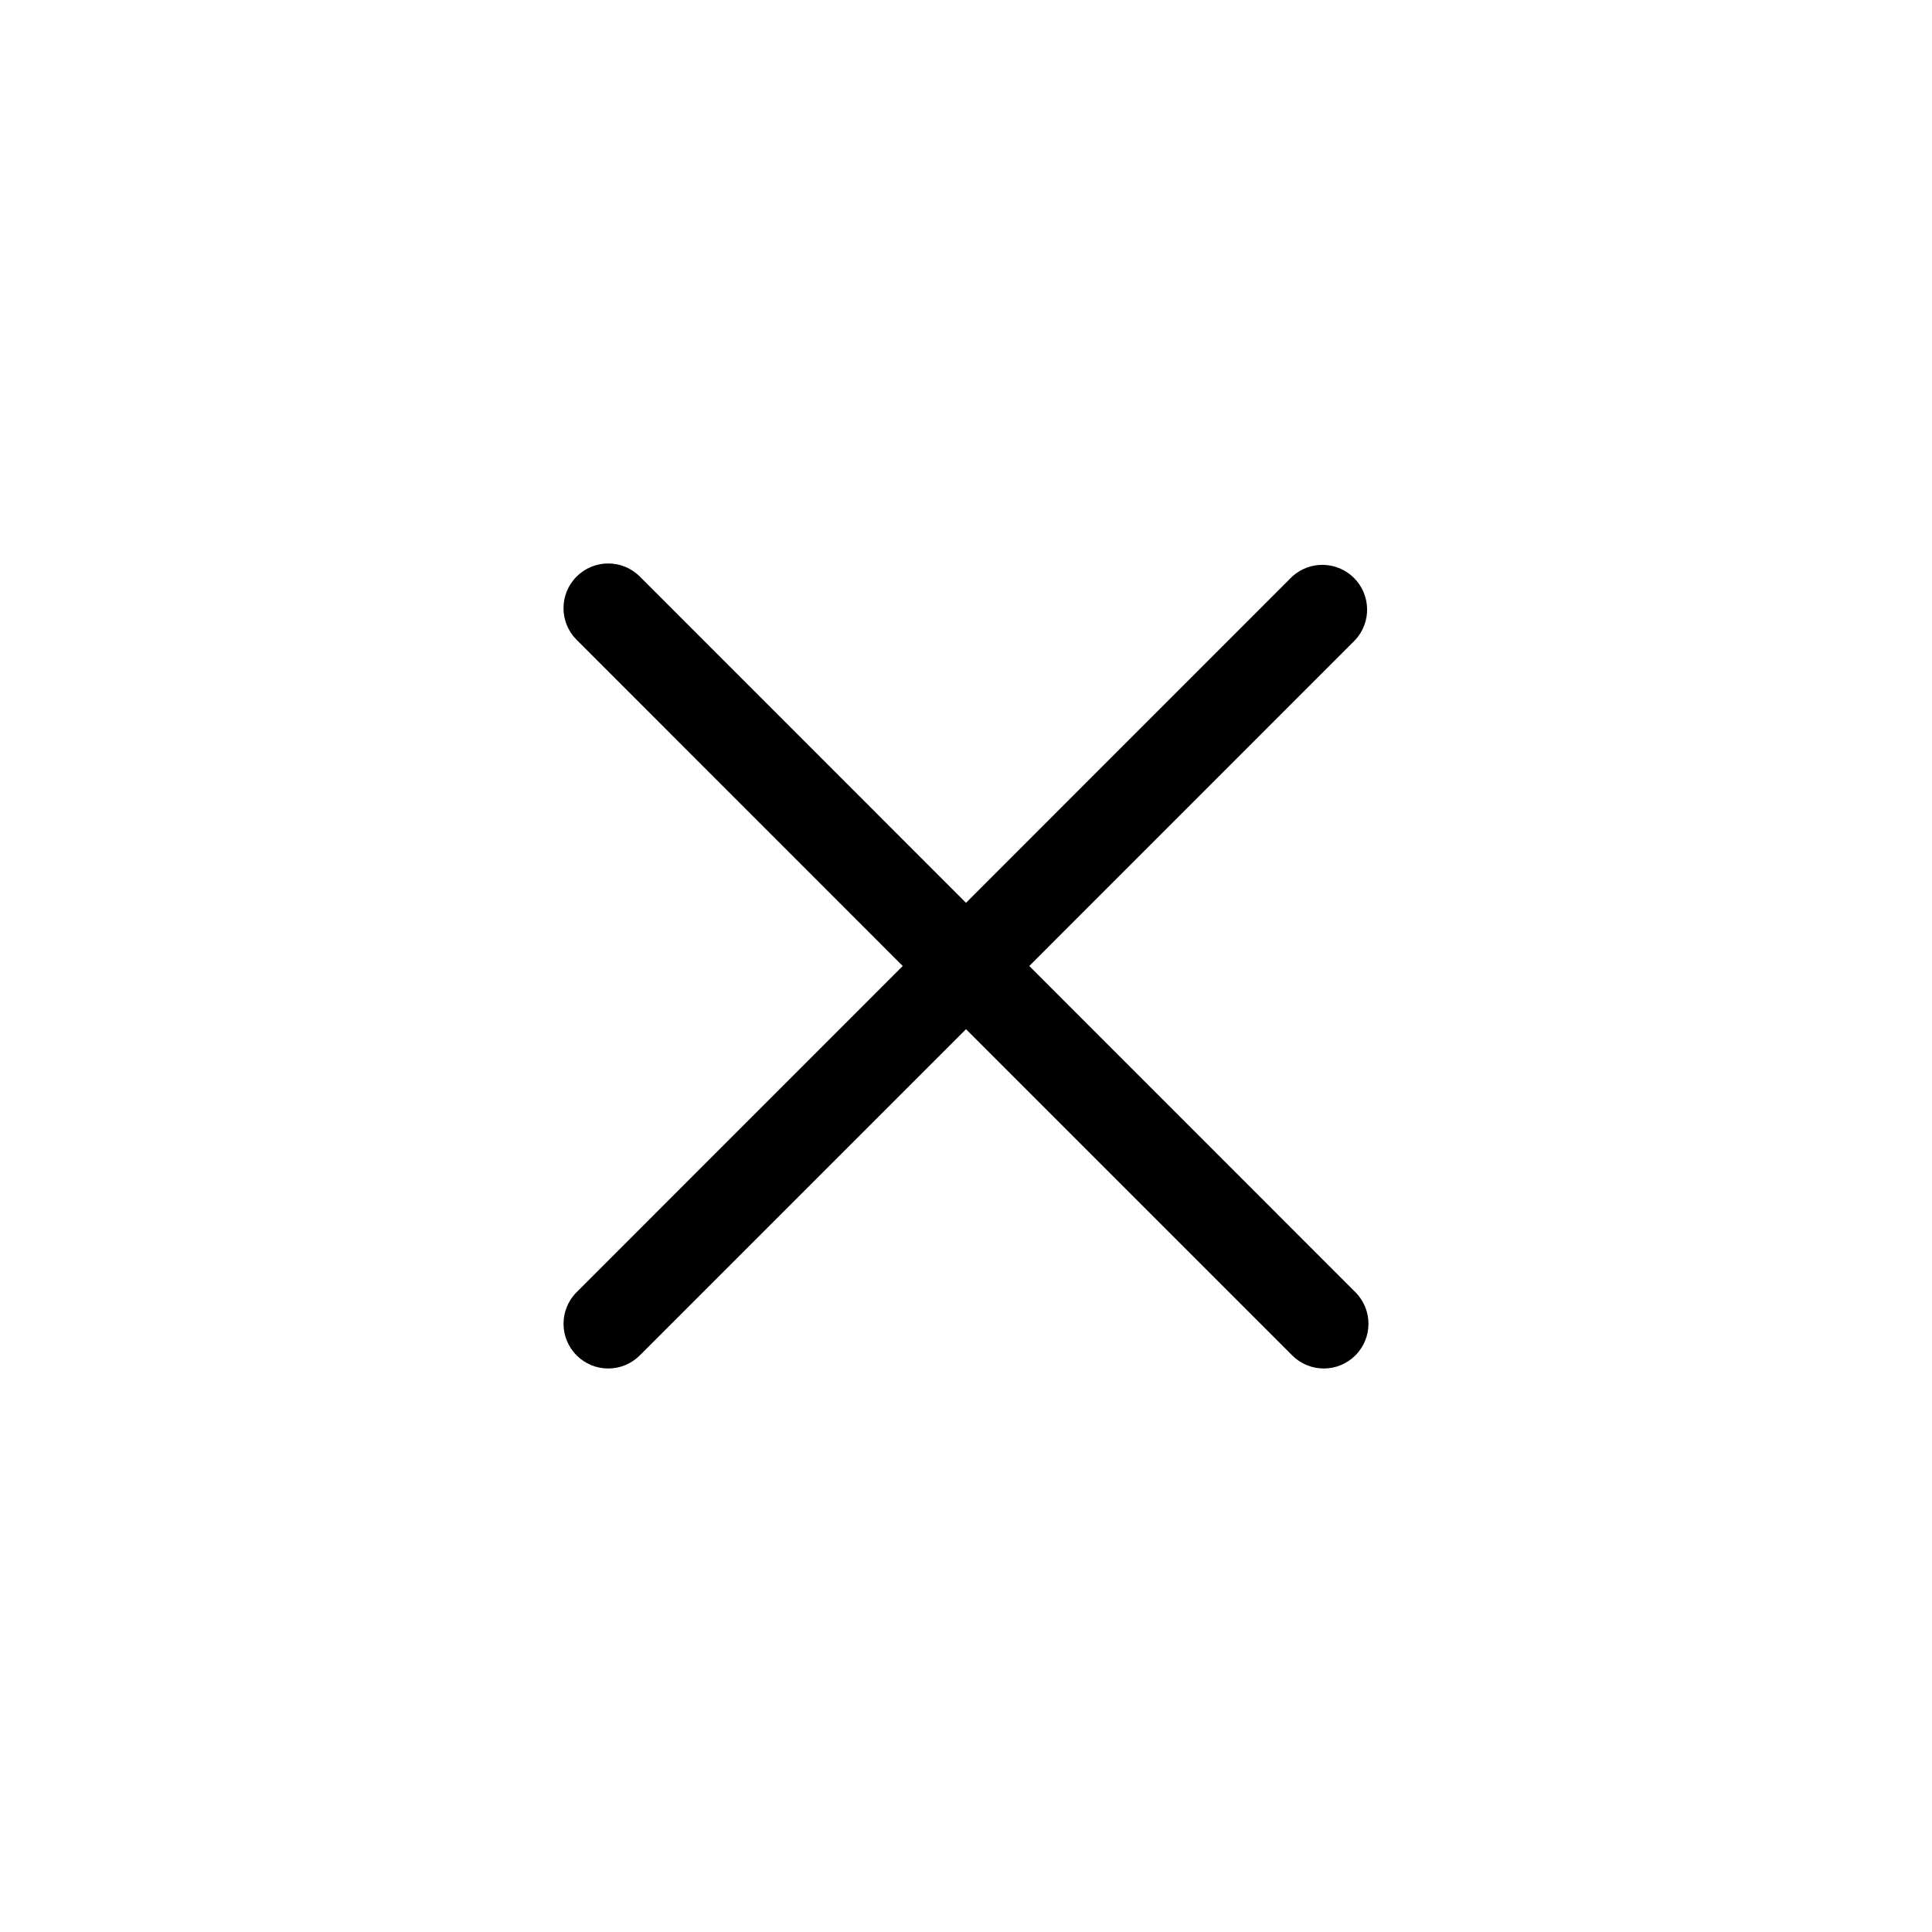
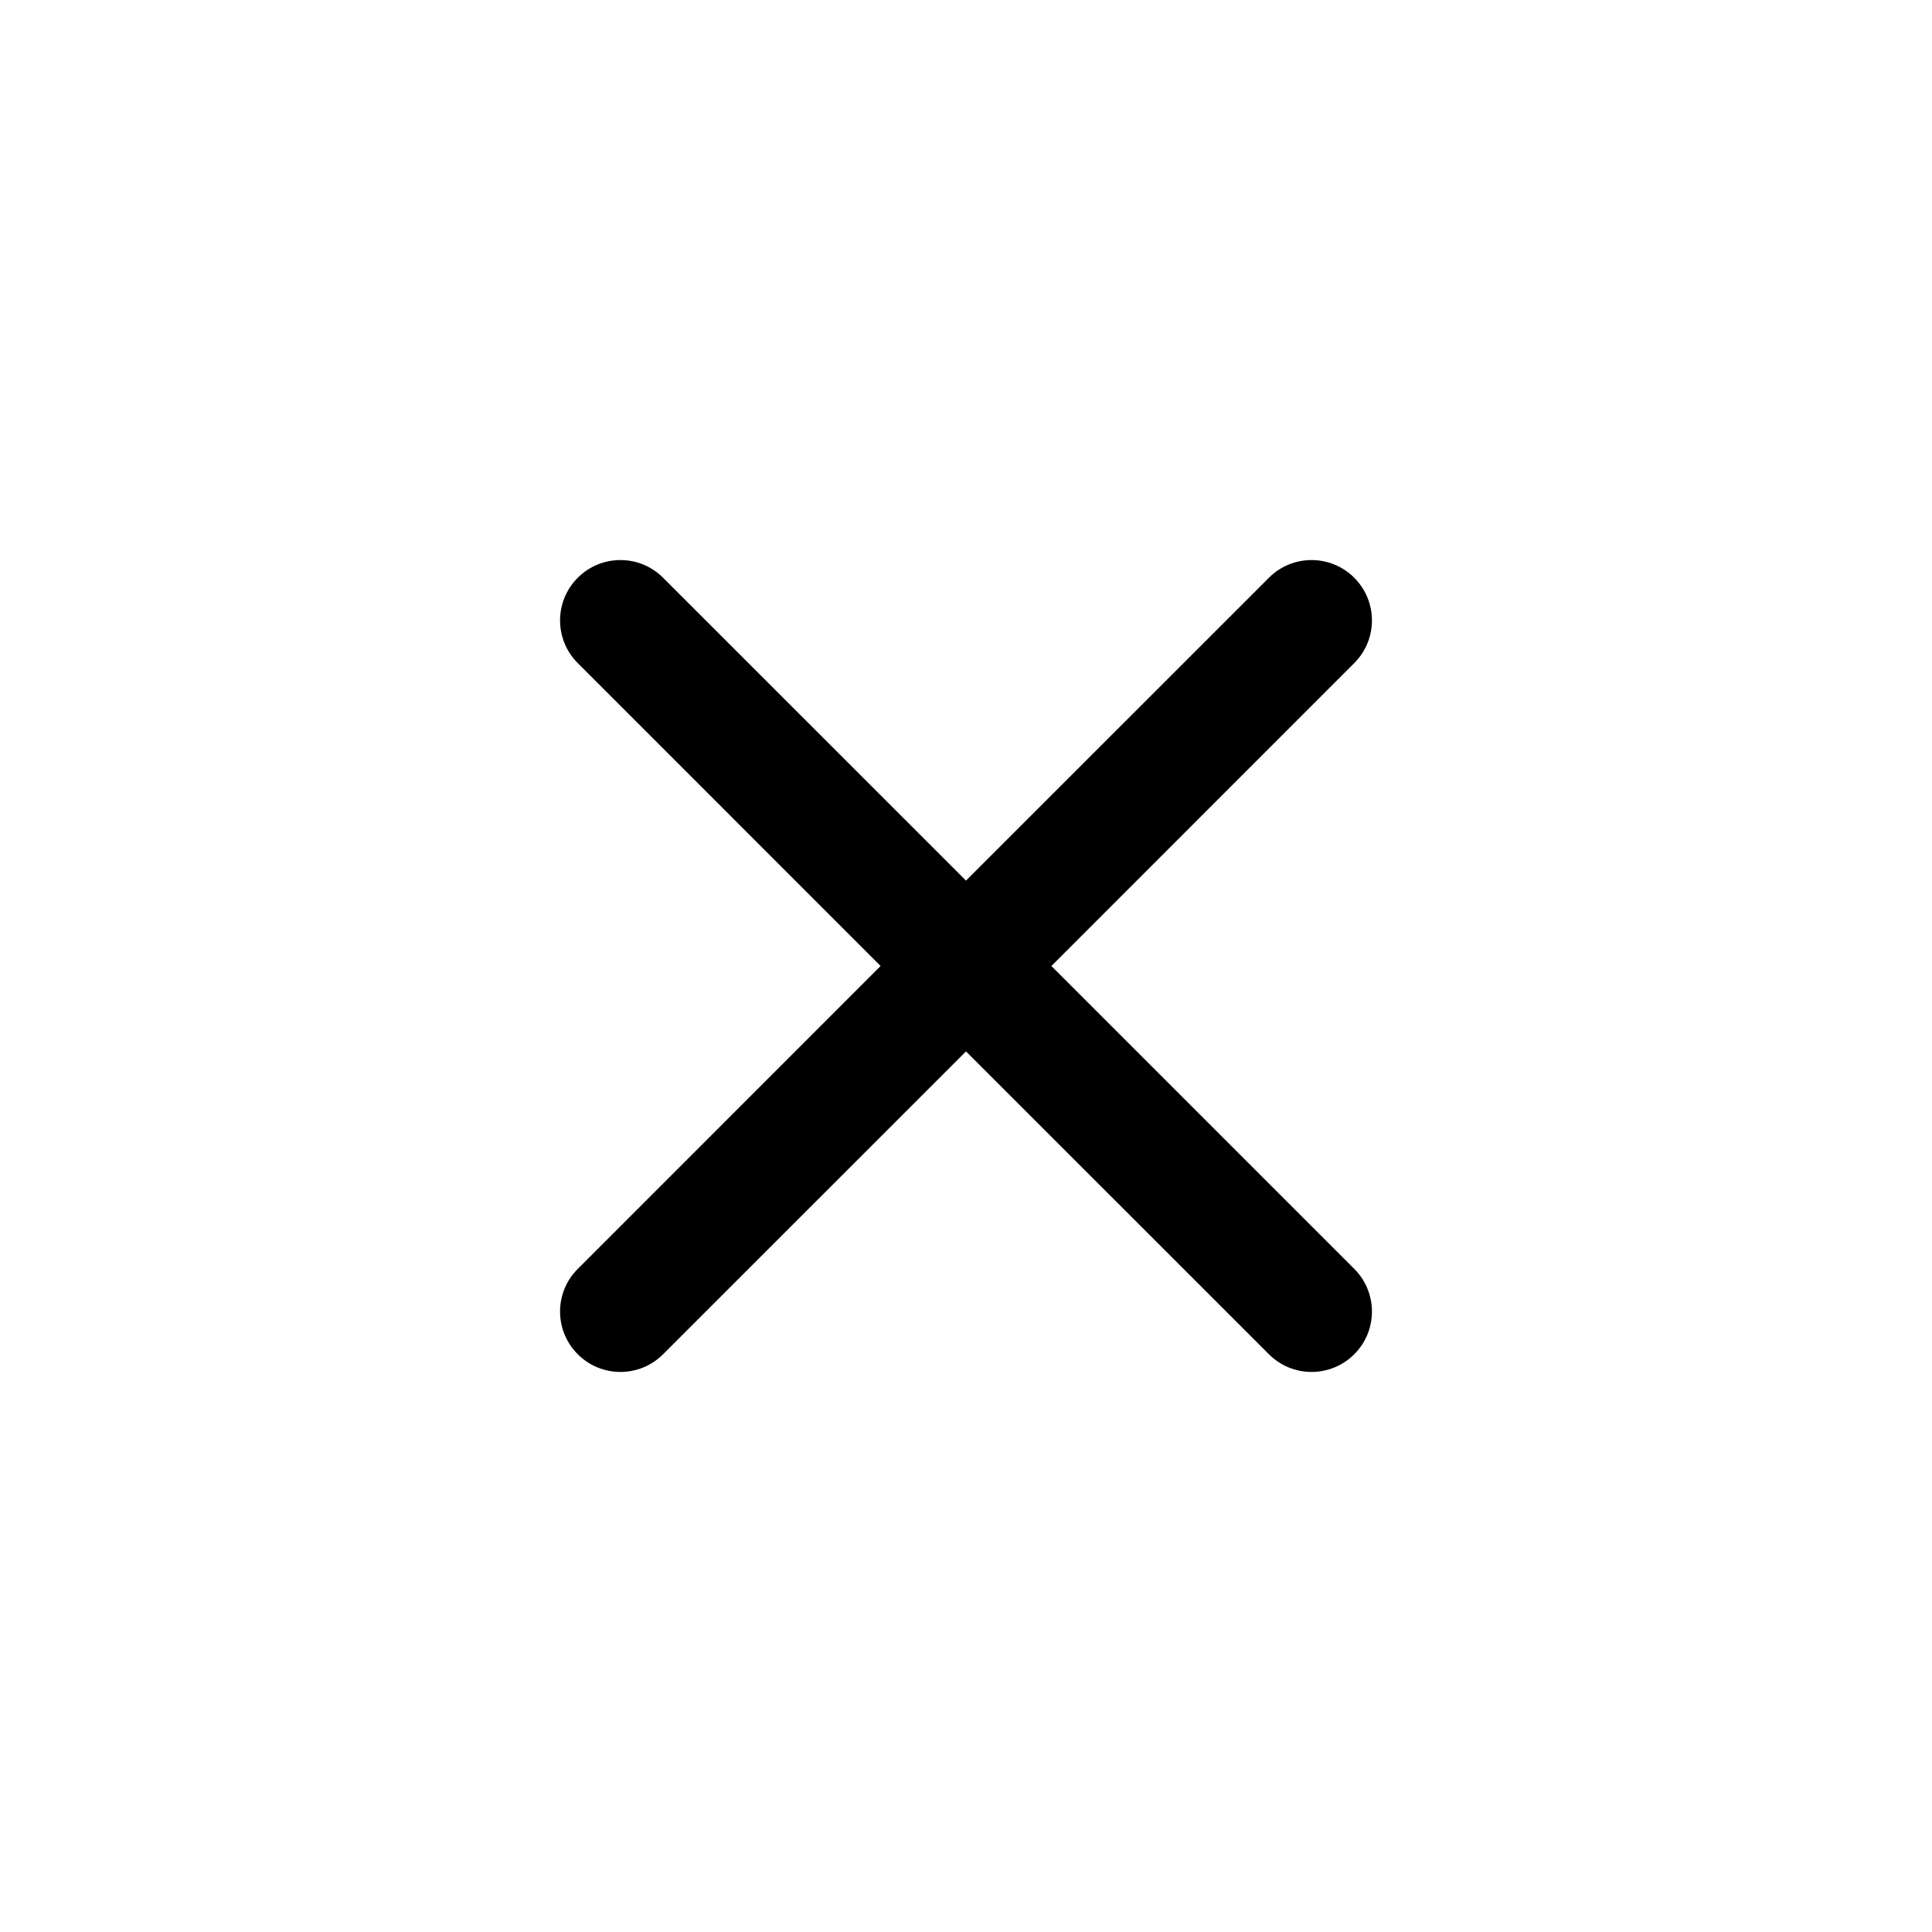
<svg xmlns="http://www.w3.org/2000/svg" width="24" height="24">
-   <path d="M16.837 16.837a.554.554 0 0 1-.785 0L12 12.785l-4.052 4.052a.554.554 0 0 1-.785 0 .555.555 0 0 1 0-.785L11.214 12 7.163 7.948a.555.555 0 1 1 .785-.786L12 11.215l4.052-4.053a.556.556 0 0 1 .785.786L12.786 12l4.051 4.052a.555.555 0 0 1 0 .785z" fill-rule="evenodd" />
+   <path fill-rule="evenodd" clip-rule="evenodd" d="M8.237 7.177C7.945 6.884 7.47 6.884 7.177 7.177C6.884 7.47 6.884 7.945 7.177 8.237L10.939 12L7.177 15.763C6.884 16.055 6.884 16.53 7.177 16.823C7.47 17.116 7.945 17.116 8.237 16.823L12 13.061L15.763 16.823C16.055 17.116 16.53 17.116 16.823 16.823C17.116 16.53 17.116 16.055 16.823 15.762L13.061 12L16.823 8.237C17.116 7.945 17.116 7.47 16.823 7.177C16.53 6.884 16.055 6.884 15.763 7.177L12 10.939L8.237 7.177Z" />
</svg>
